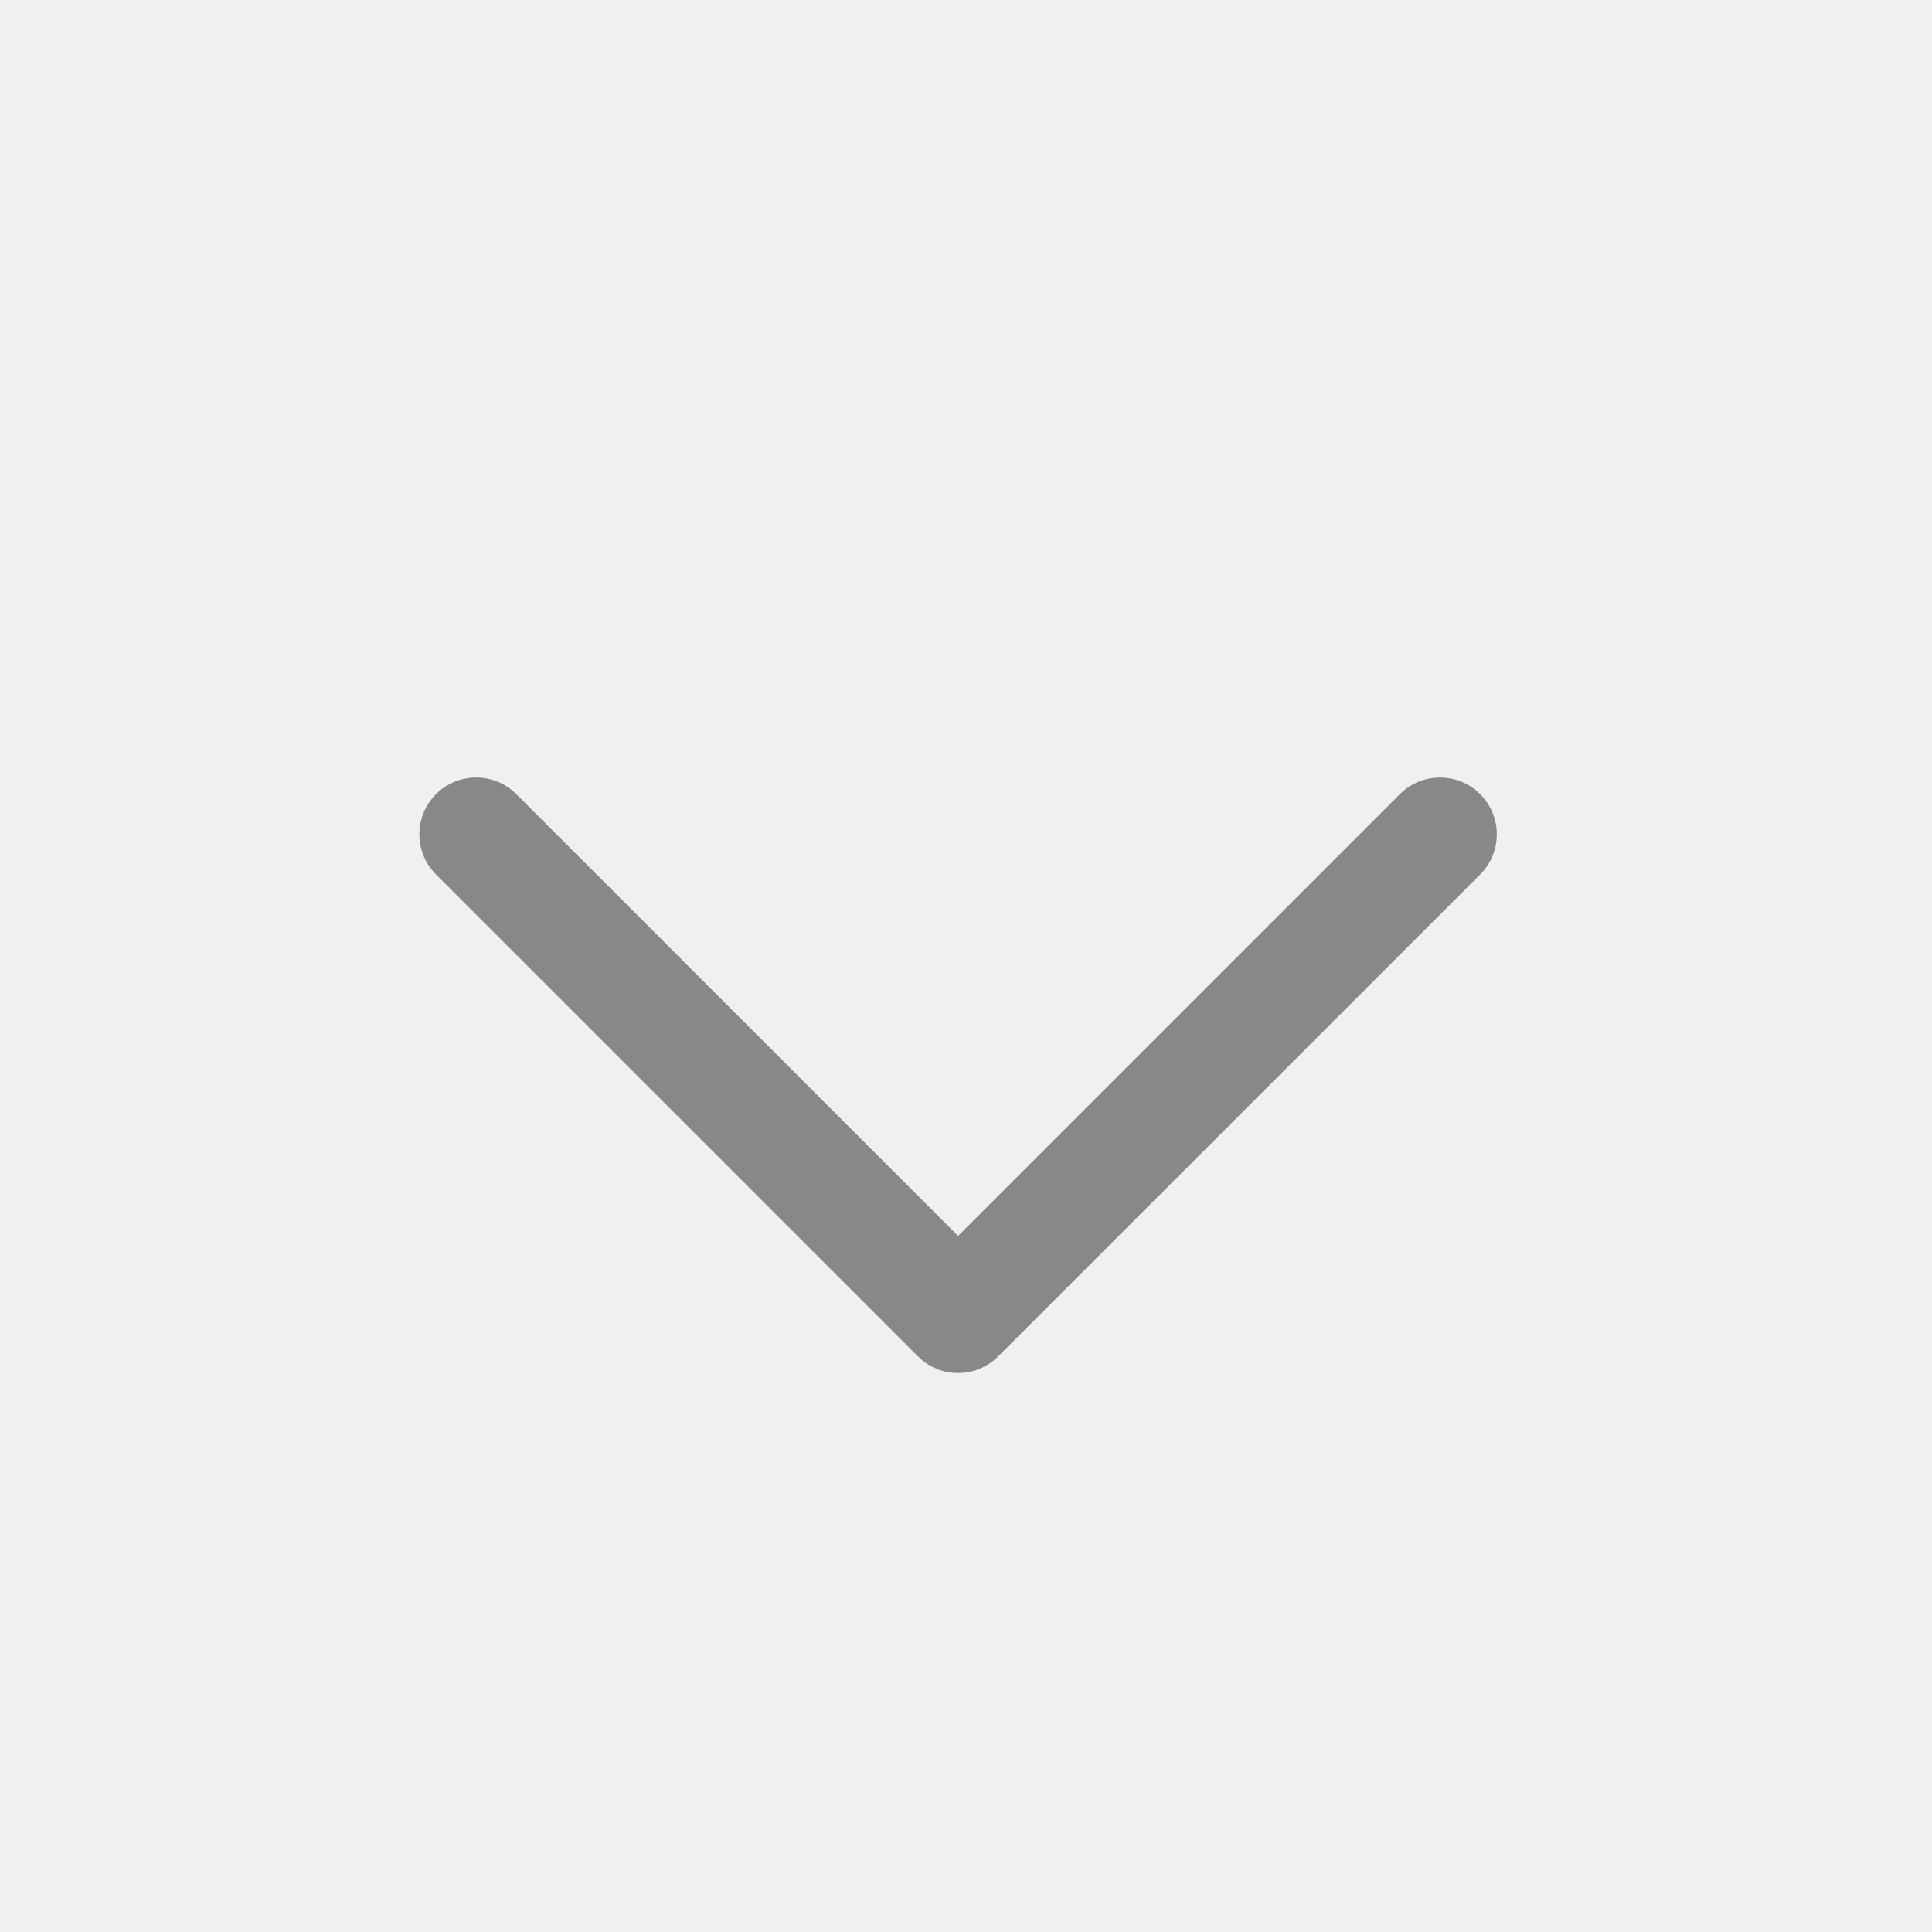
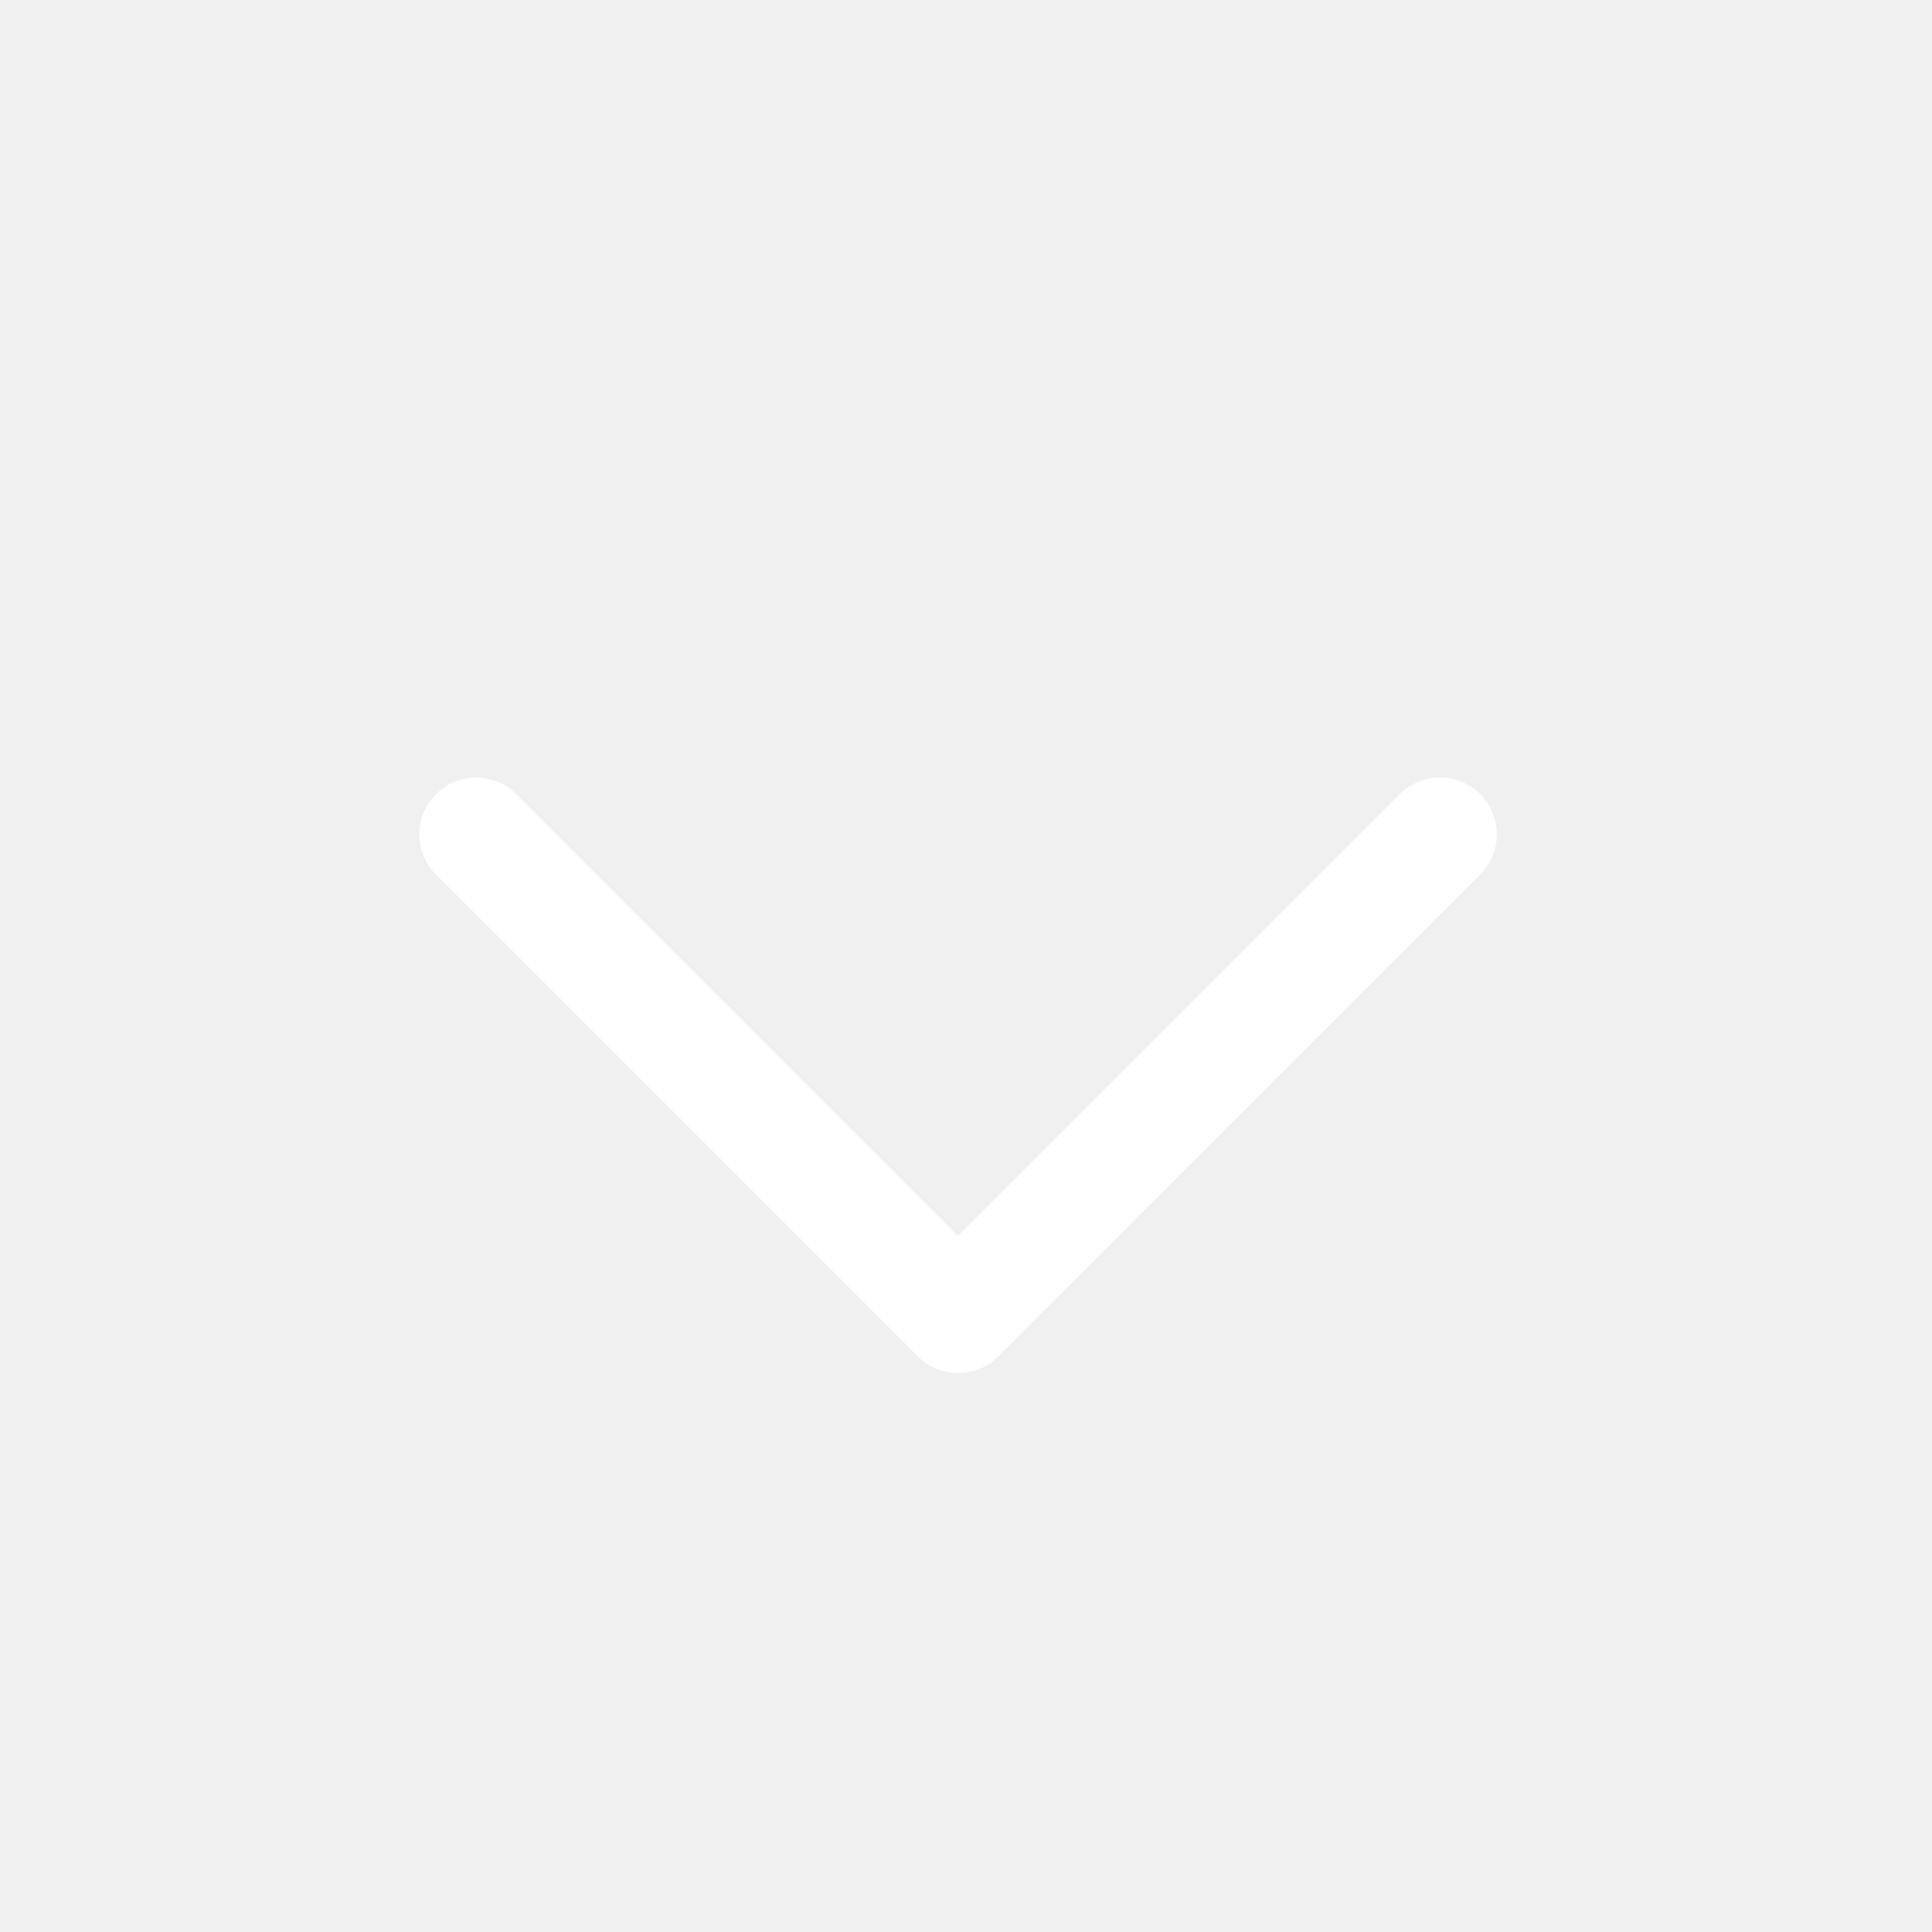
- <svg xmlns="http://www.w3.org/2000/svg" class="svg-icon" style="width: 800px; height: 800px;vertical-align: middle;fill: #555;overflow: hidden;" viewBox="0 0 1024 1024" version="1.1">
-   <path d="M507.8 727.728a30.016 30.016 0 0 1-21.288-8.824L231.104 463.496a30.088 30.088 0 0 1 0-42.568 30.088 30.088 0 0 1 42.568 0l234.128 234.128 234.16-234.128a30.088 30.088 0 0 1 42.568 0 30.088 30.088 0 0 1 0 42.568L529.08 718.904a30 30 0 0 1-21.28 8.824z" fill="#888888" />
+ <svg xmlns="http://www.w3.org/2000/svg" class="svg-icon" style="width: 105; height: 105px;vertical-align: middle;fill: #fff;overflow: hidden;" viewBox="0 0 1024 1024" version="1.1">
+   <path d="M507.8 727.728a30.016 30.016 0 0 1-21.288-8.824L231.104 463.496a30.088 30.088 0 0 1 0-42.568 30.088 30.088 0 0 1 42.568 0l234.128 234.128 234.16-234.128a30.088 30.088 0 0 1 42.568 0 30.088 30.088 0 0 1 0 42.568L529.08 718.904a30 30 0 0 1-21.28 8.824z" />
</svg>
